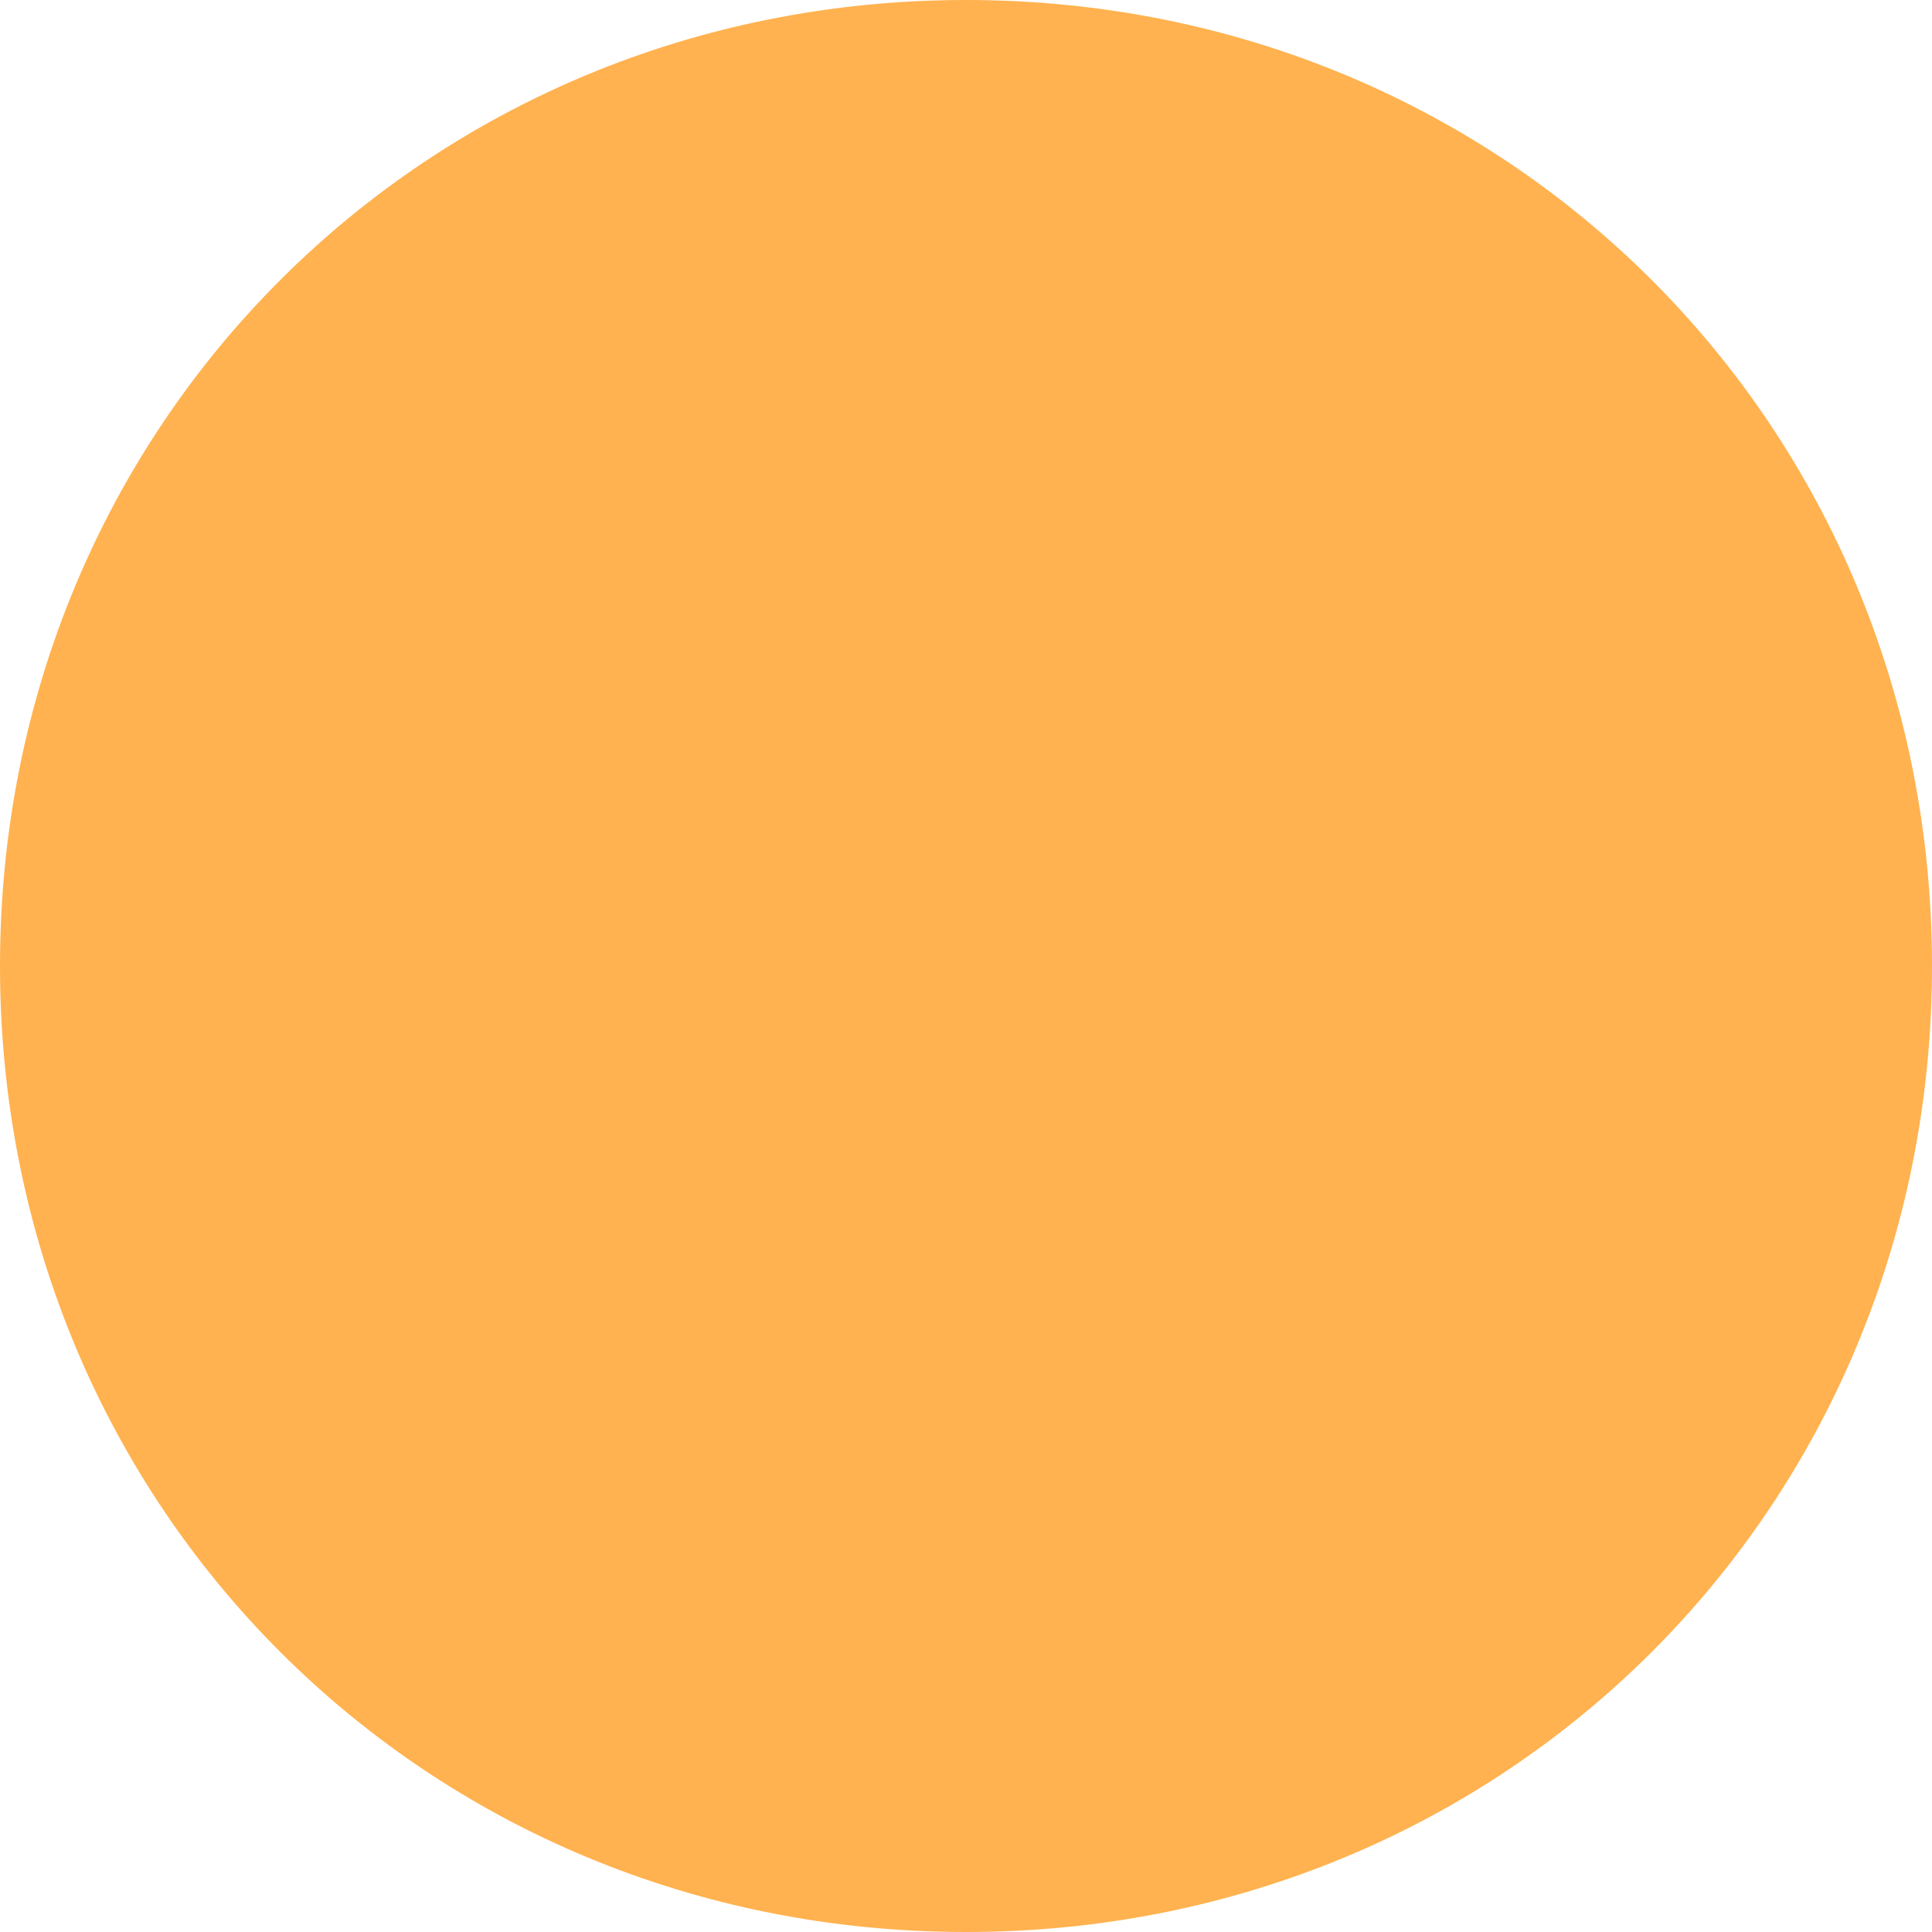
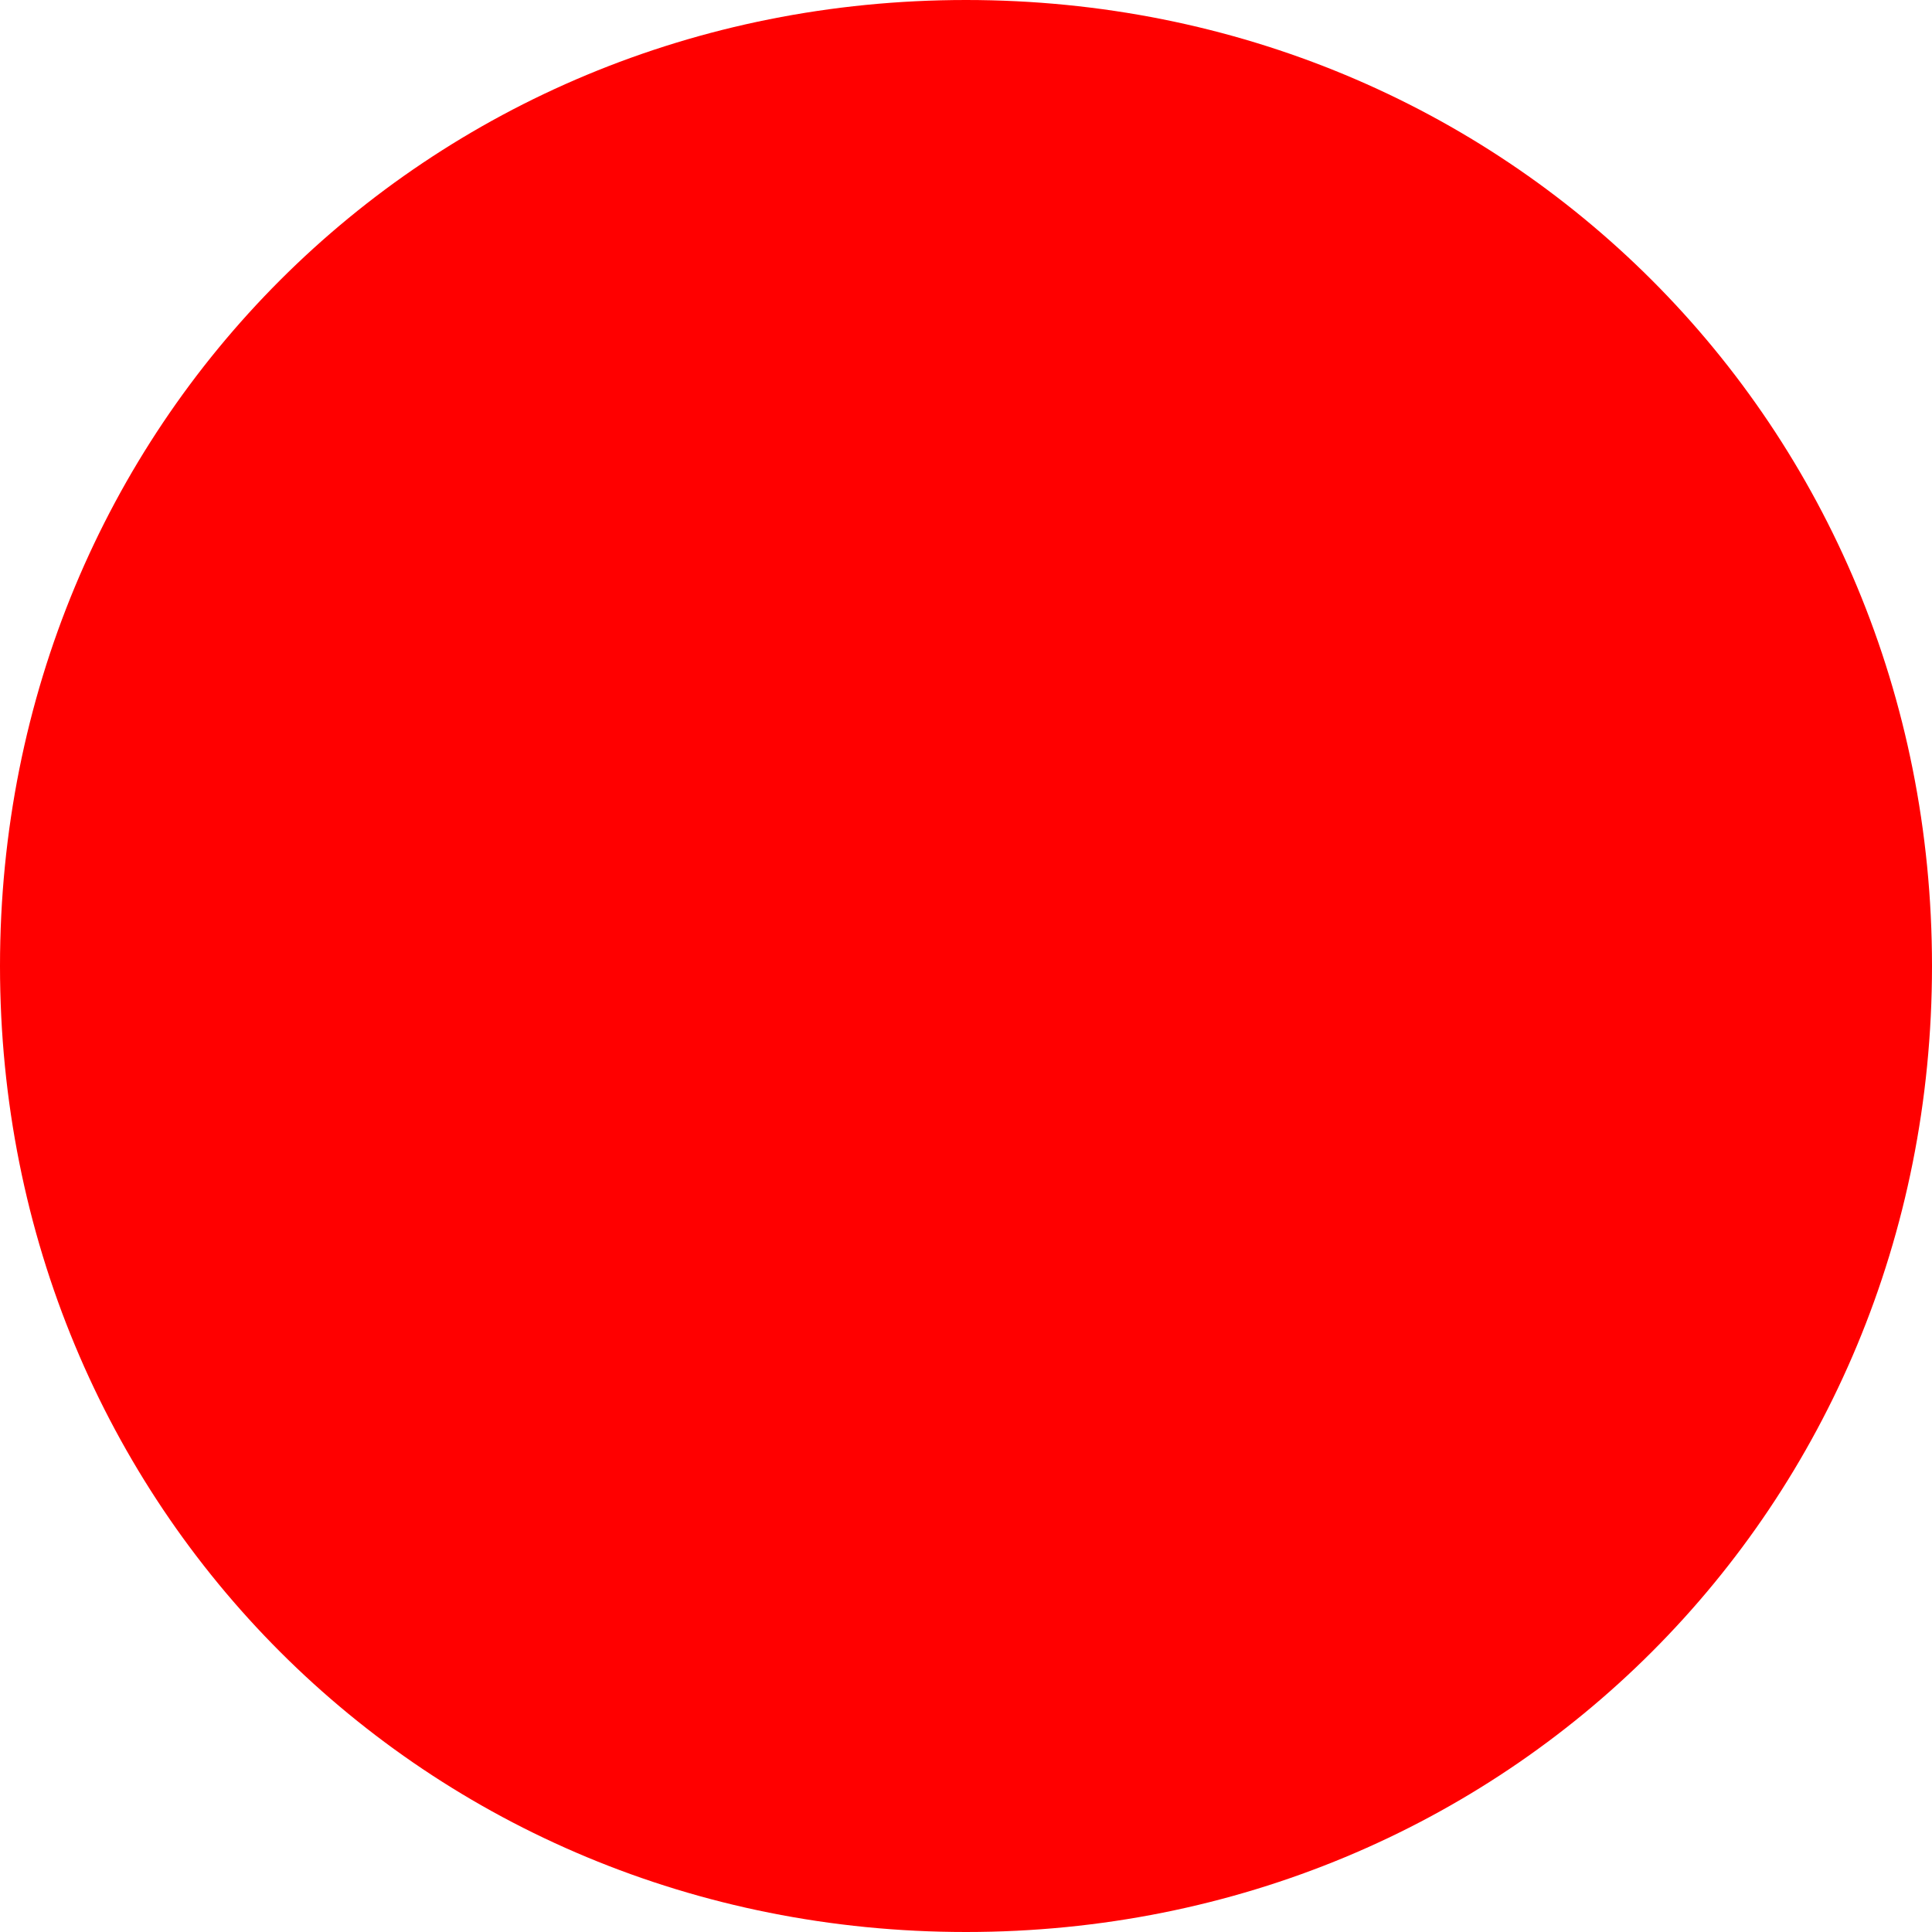
<svg xmlns="http://www.w3.org/2000/svg" version="1.1" width="20px" height="20px">
-   <g transform="matrix(1 0 0 1 -4 -116 )">
-     <path d="M 14 116  C 19.6 116  24 120.4  24 126  C 24 131.6  19.6 136  14 136  C 8.4 136  4 131.6  4 126  C 4 120.4  8.4 116  14 116  Z " fill-rule="nonzero" fill="#ffb24f" stroke="none" />
+   <g transform="matrix(1 0 0 1 -4 -36 )">
+     <path d="M 14 36  C 19.6 36  24 40.4  24 46  C 24 51.6  19.6 56  14 56  C 8.4 56  4 51.6  4 46  C 4 40.4  8.4 36  14 36  Z " fill-rule="nonzero" fill="#ff0000" stroke="none" />
  </g>
</svg>
